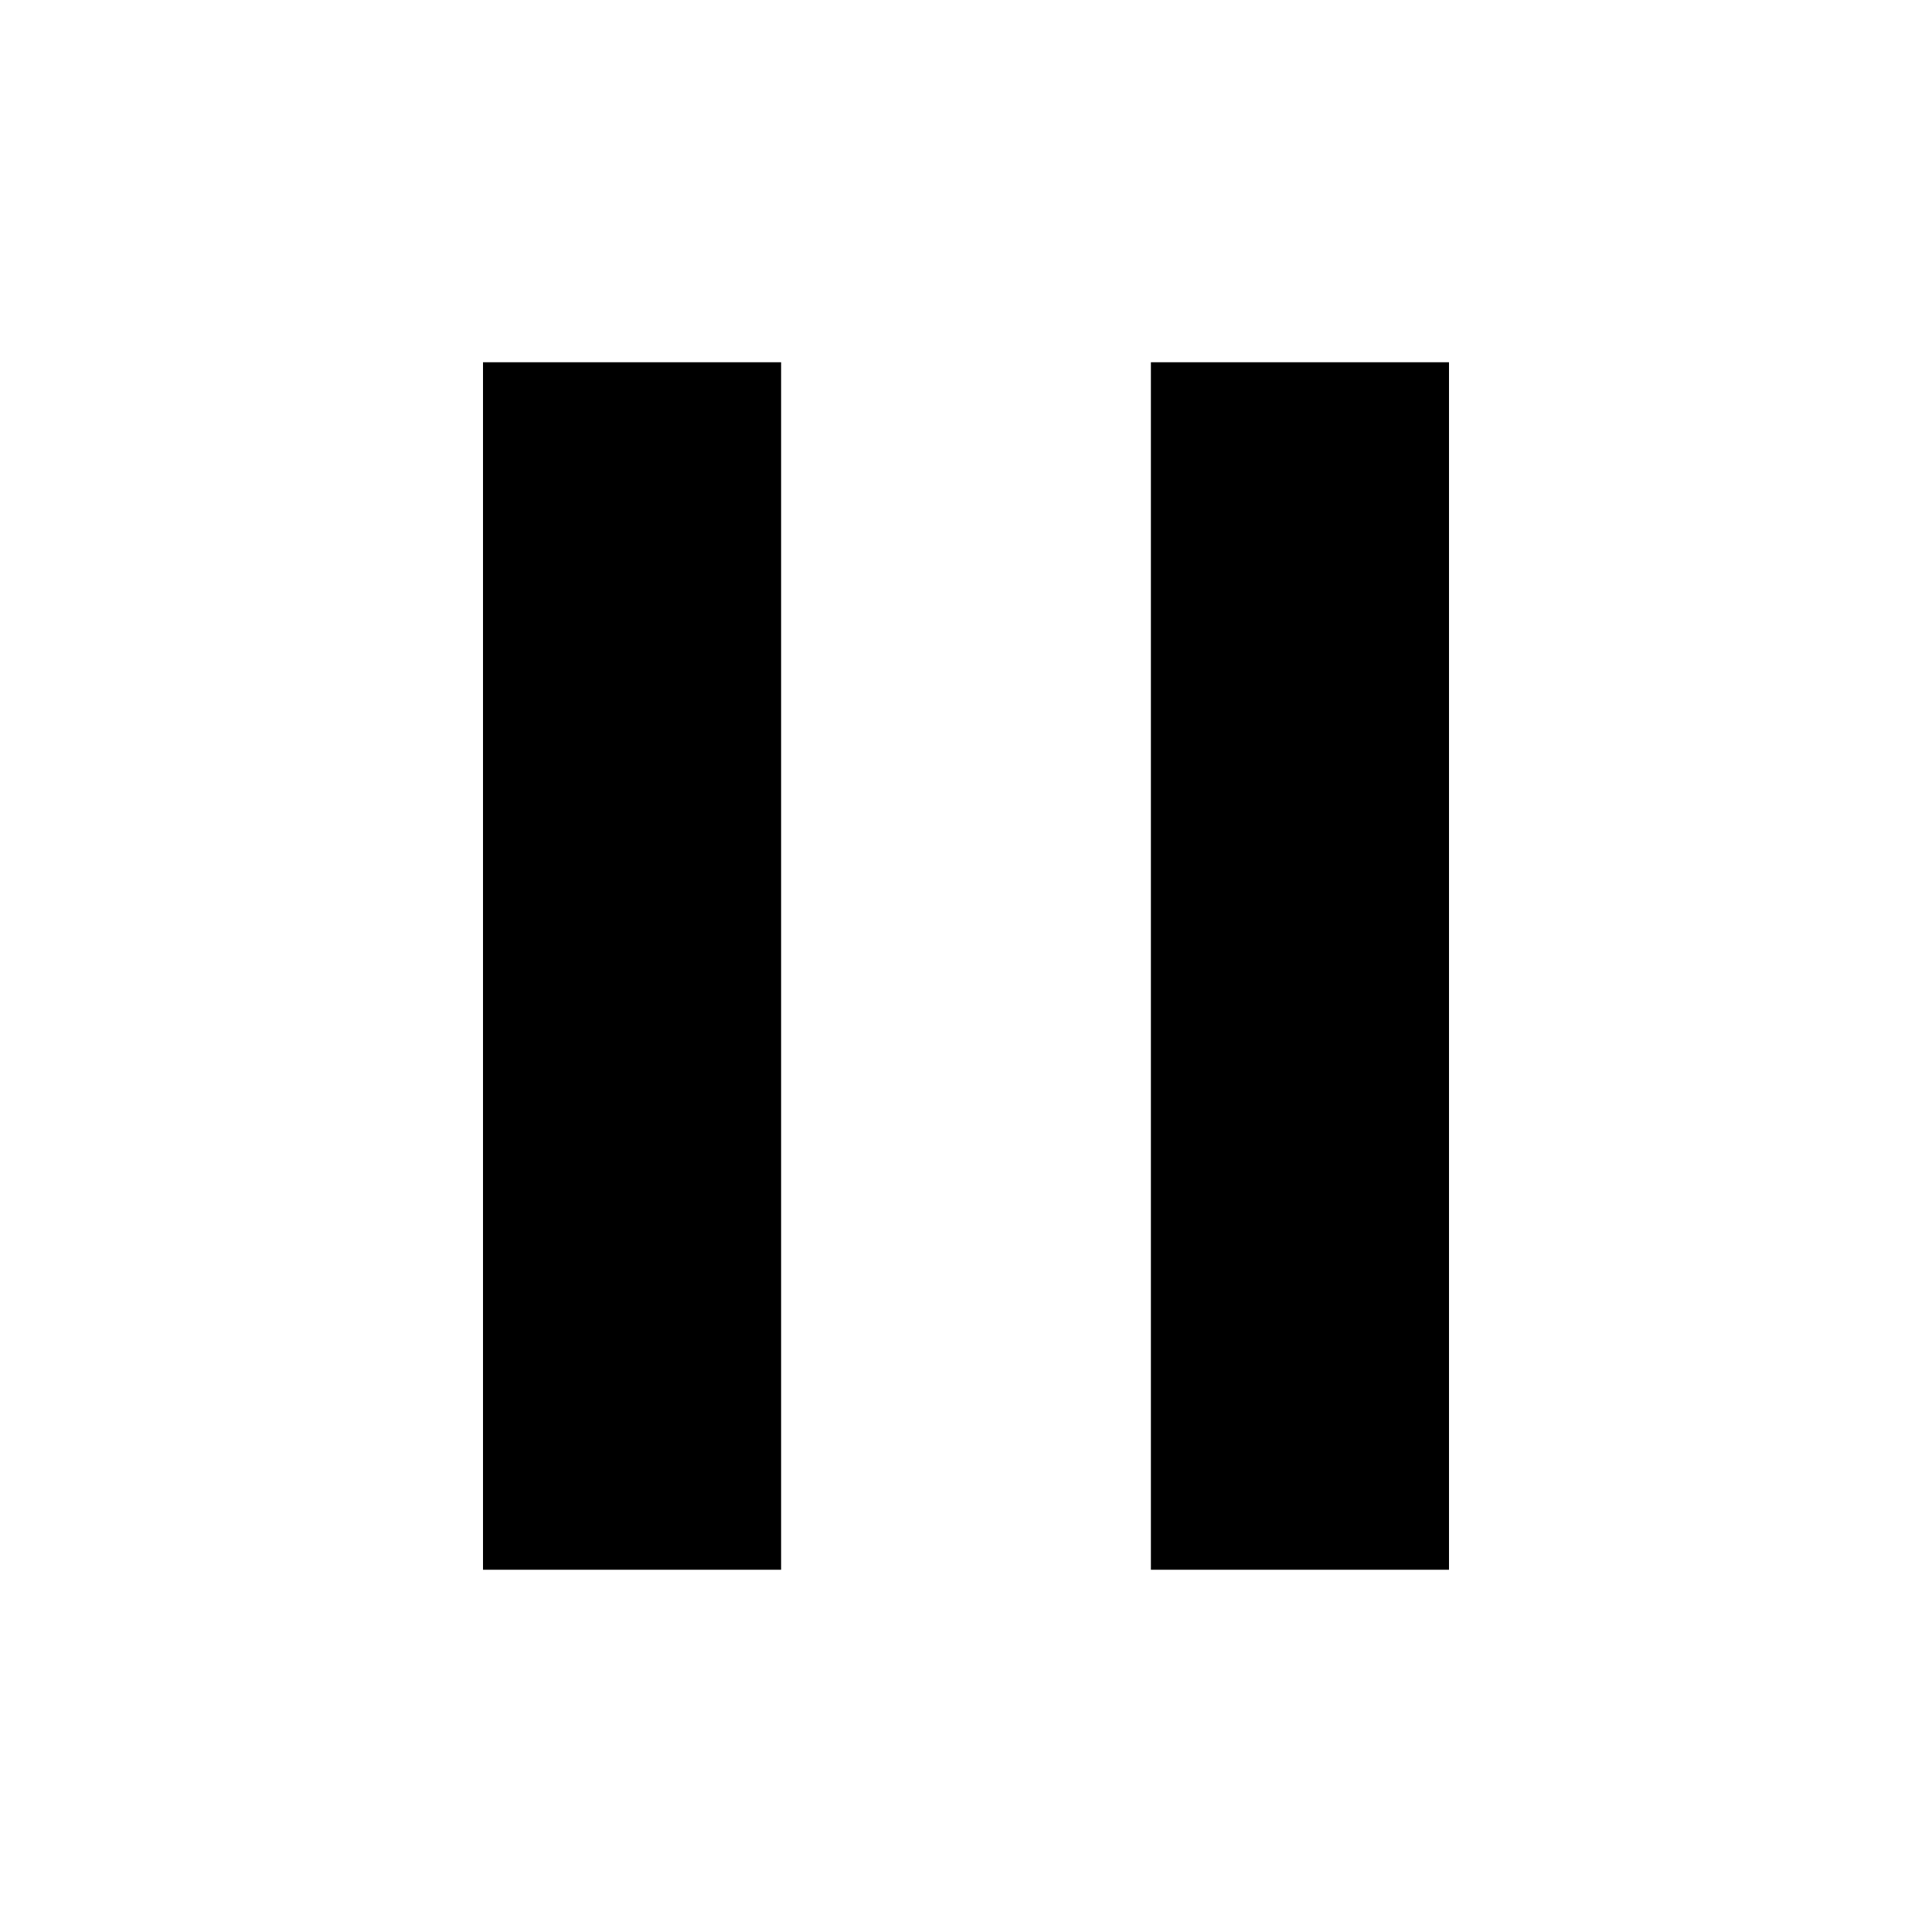
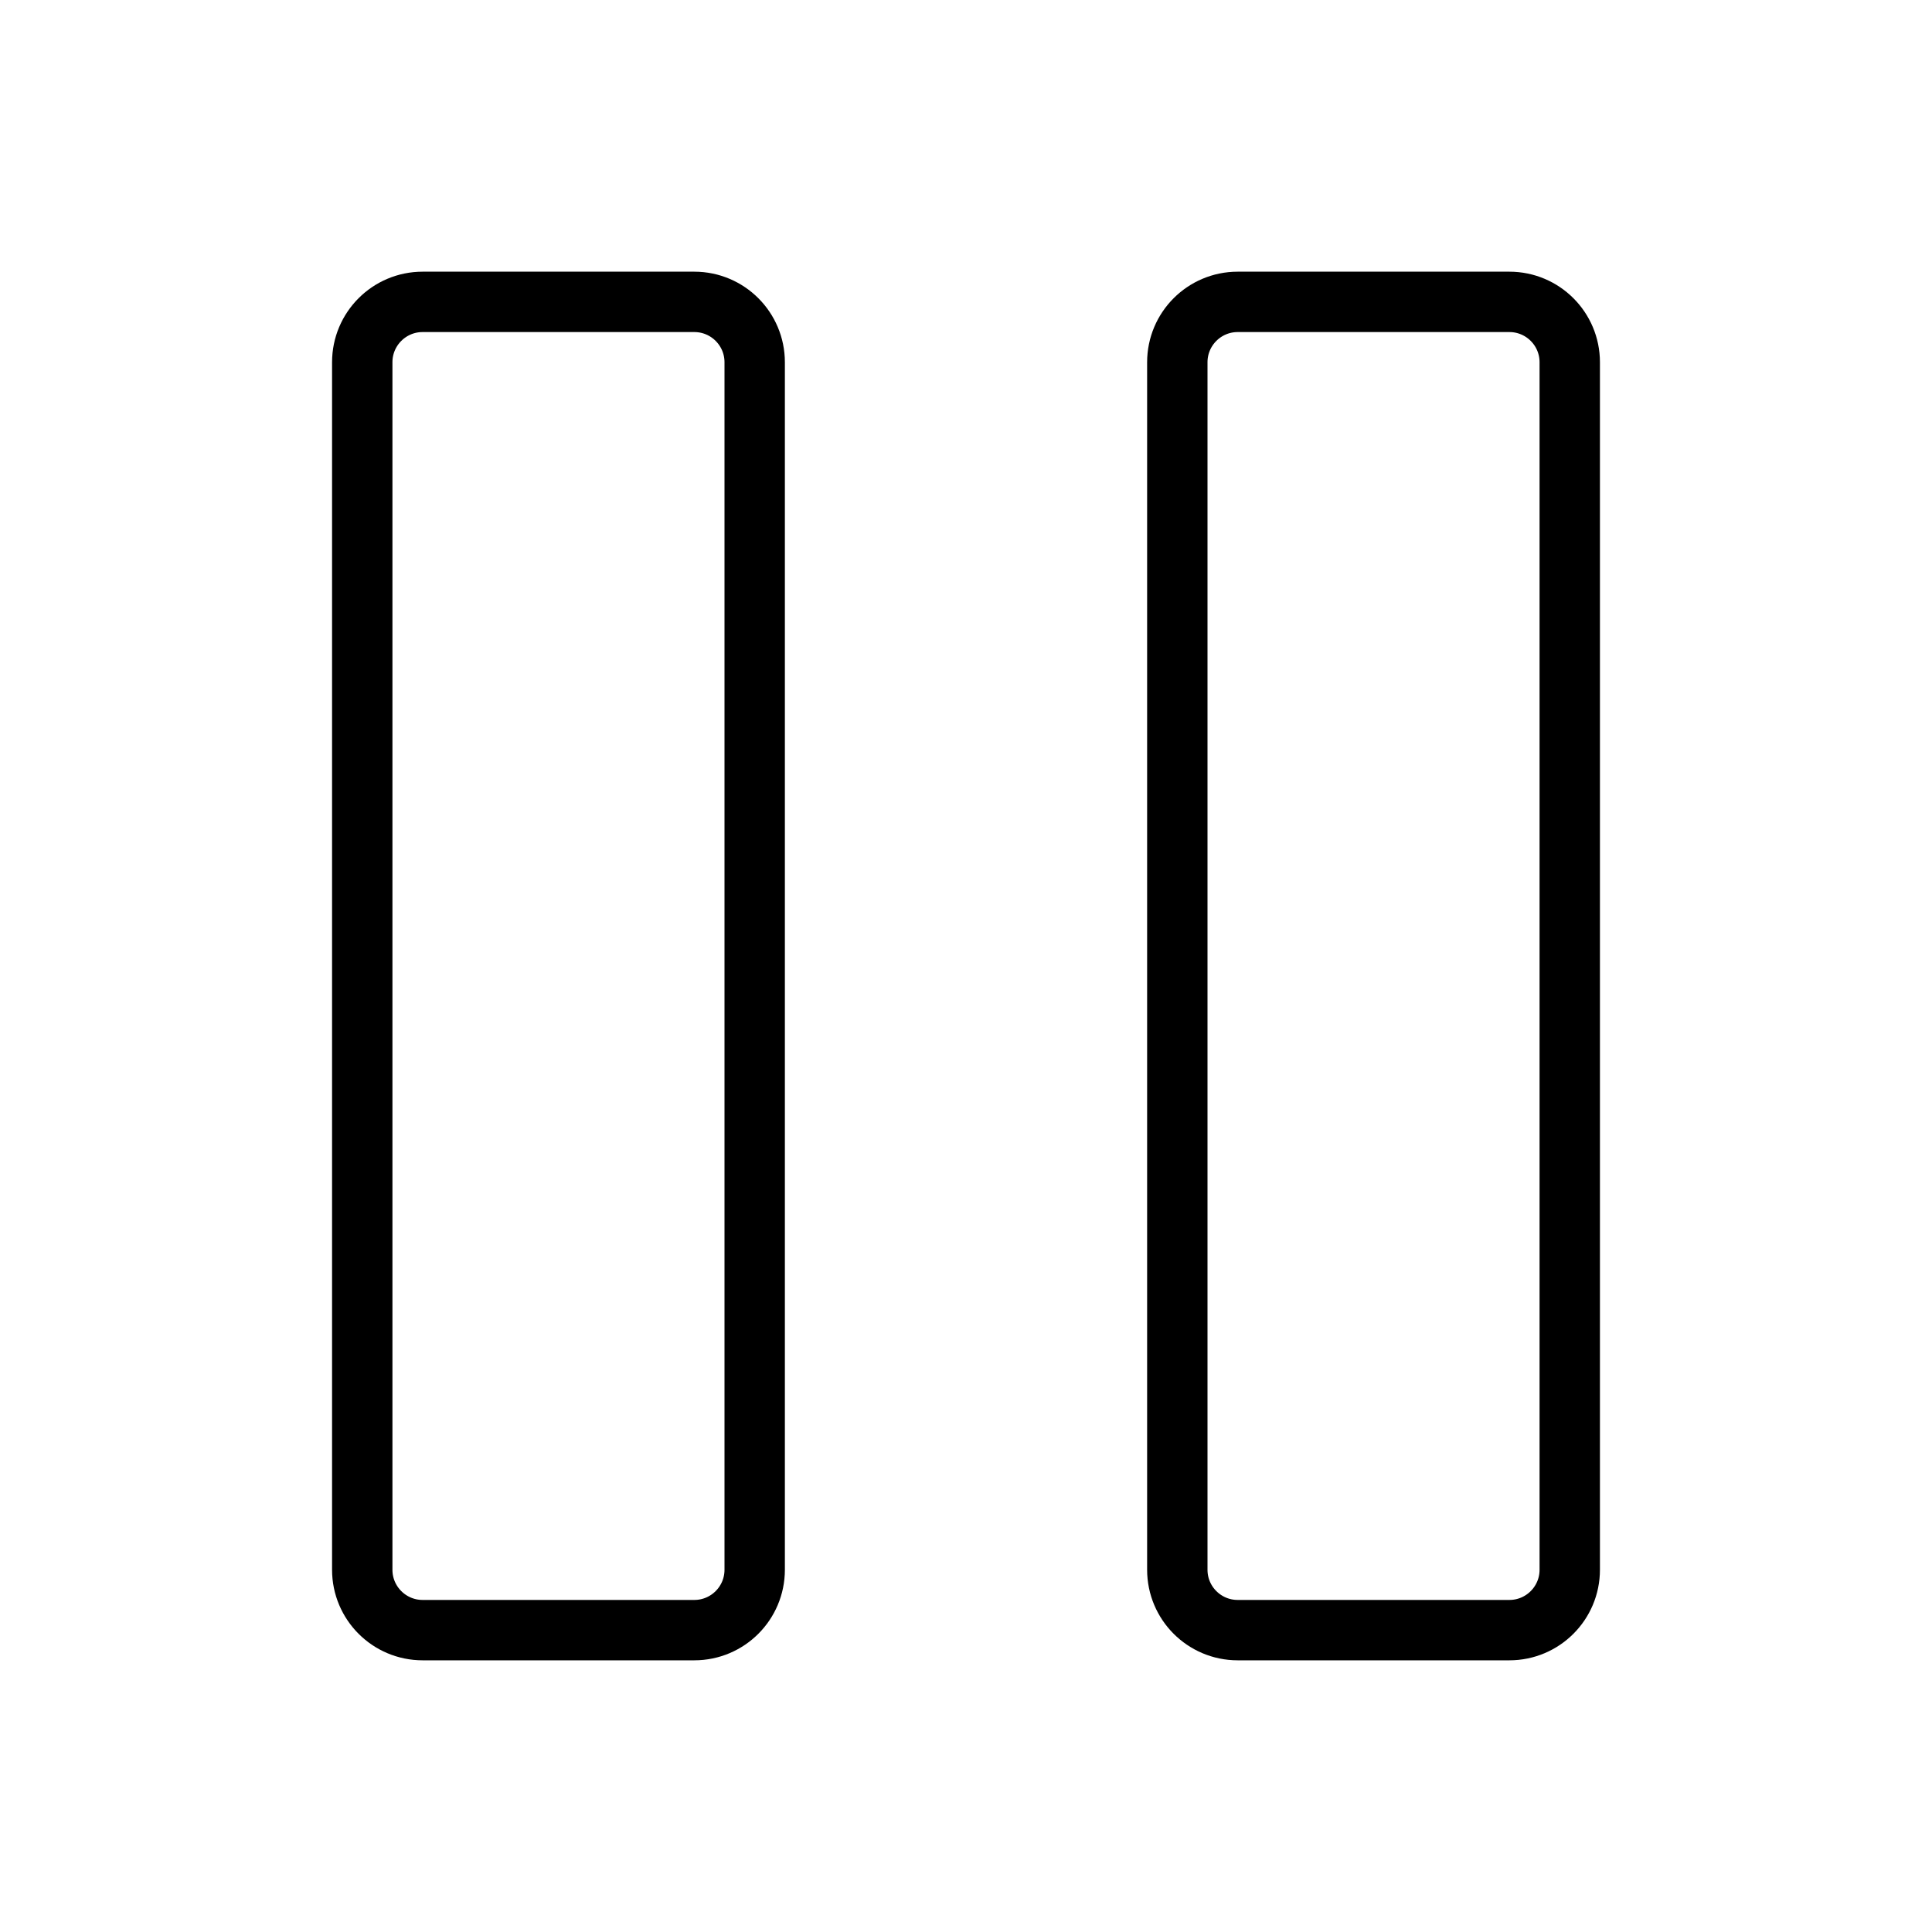
- <svg xmlns="http://www.w3.org/2000/svg" height="512px" id="Layer_1" style="enable-background:new 0 0 512 512;" version="1.1" viewBox="0 0 512 512" width="512px" xml:space="preserve">
-   <g>
-     <rect height="320" width="79" x="128" y="96" />
-     <rect height="320" width="79" x="305" y="96" />
-   </g>
+ <svg xmlns="http://www.w3.org/2000/svg" viewBox="0 0 256 256">
+   <rect fill="none" height="256" width="256" />
+   <rect fill="none" height="176" rx="8" stroke="#000" stroke-linecap="round" stroke-linejoin="round" stroke-width="8" width="52" x="156" y="40" />
+   <rect fill="none" height="176" rx="8" stroke="#000" stroke-linecap="round" stroke-linejoin="round" stroke-width="8" width="52" x="48" y="40" />
</svg>
